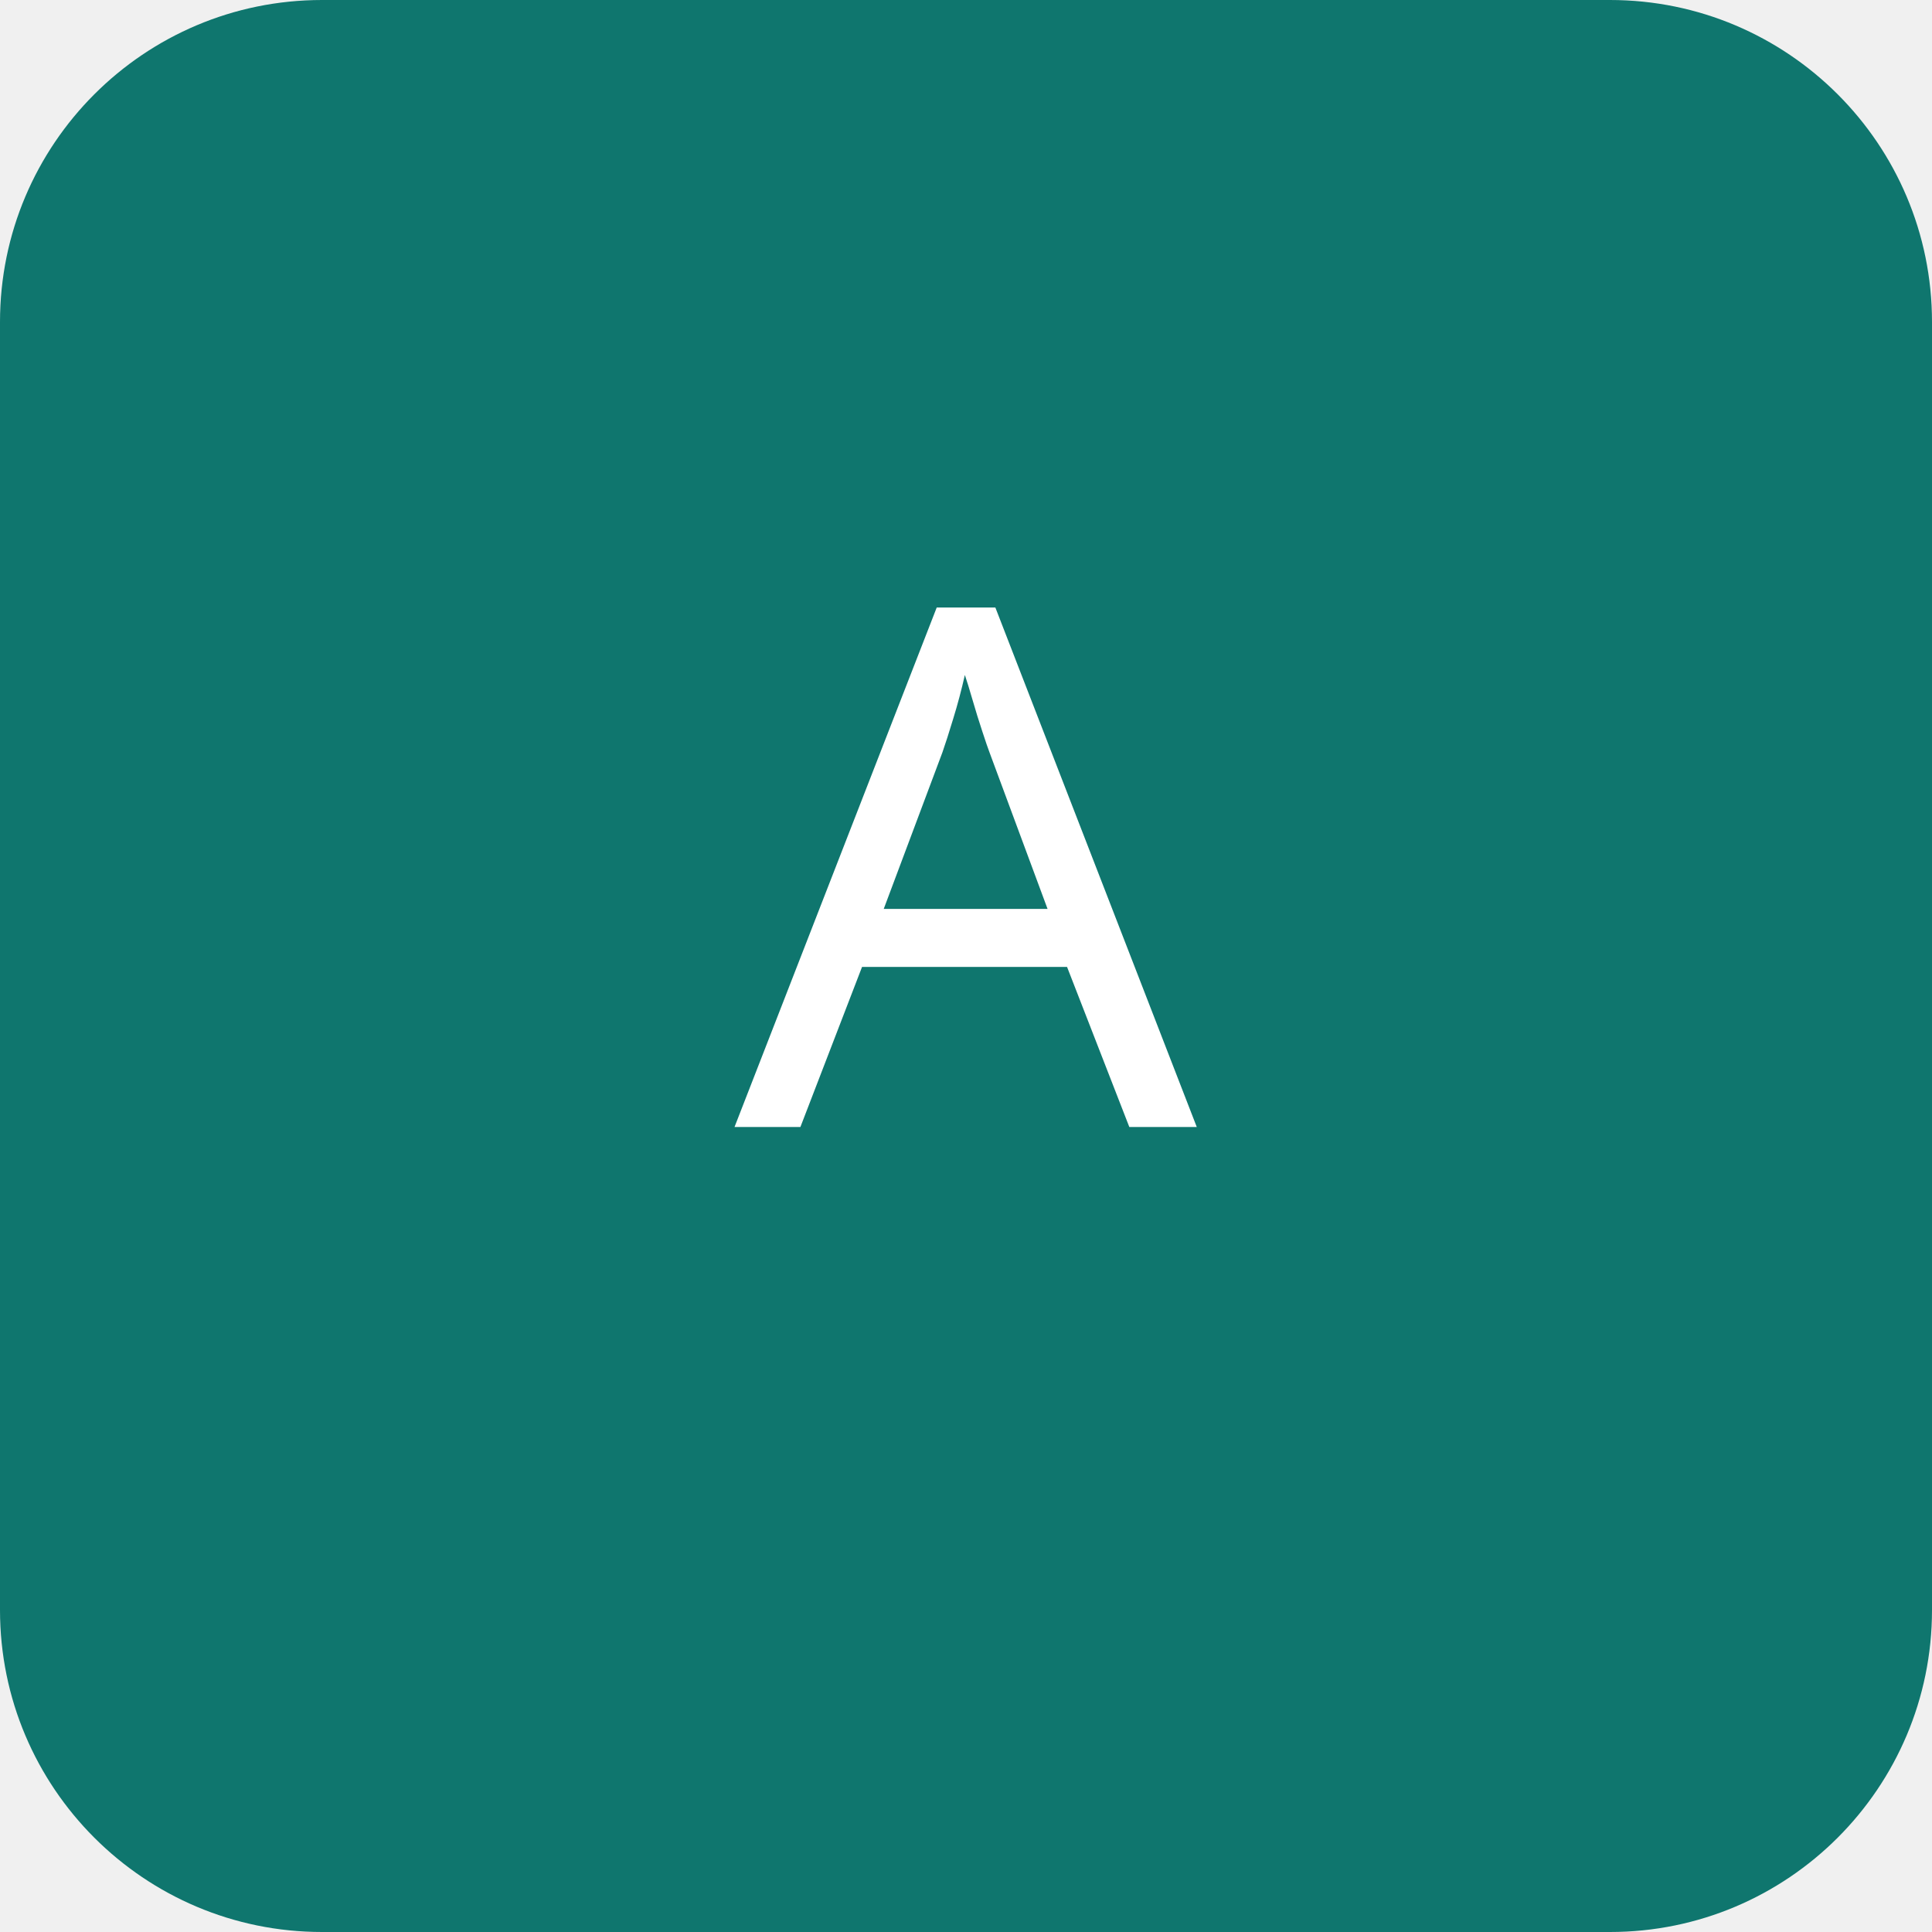
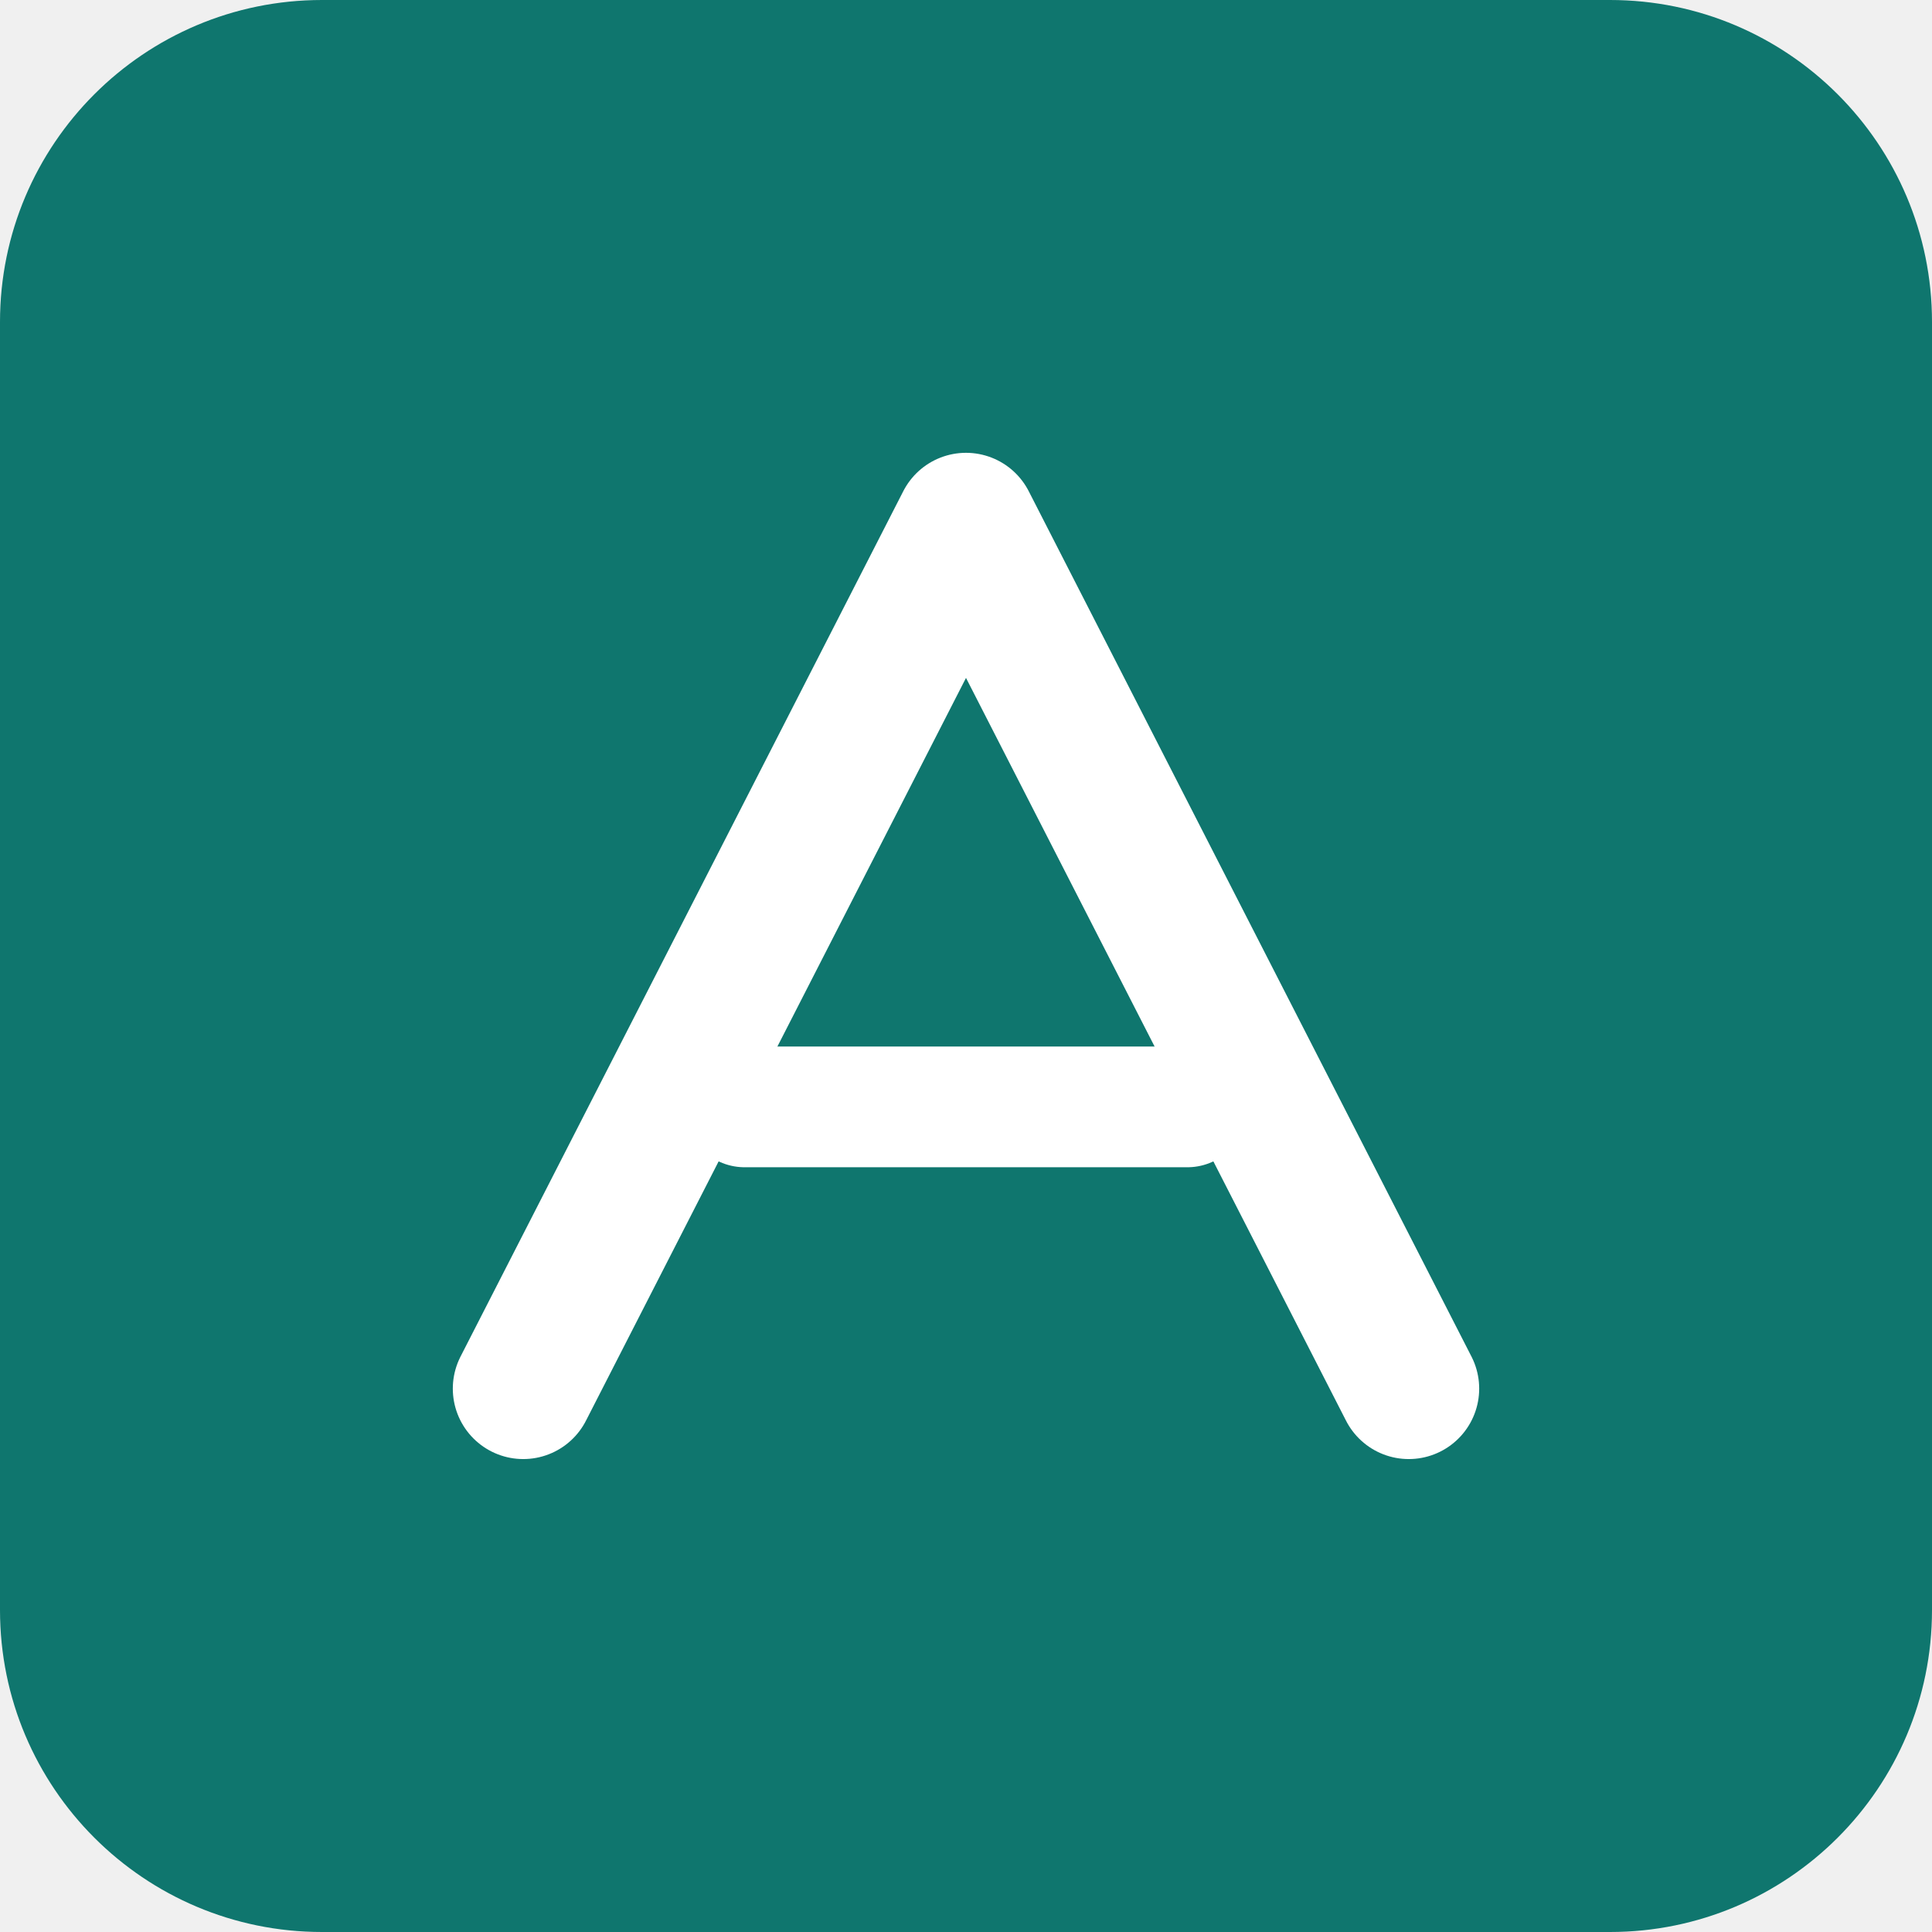
<svg xmlns="http://www.w3.org/2000/svg" viewBox="0 0 192 192" width="192" height="192">
  <rect width="192" height="192" rx="32" fill="#0f766e" />
-   <text x="96" y="112" text-anchor="middle" font-family="sans-serif" font-size="72" fill="#ffffff">A</text>
+   <path d="M52 138 L96 52 L140 138" fill="none" stroke="#ffffff" stroke-width="14" stroke-linecap="round" stroke-linejoin="round" />
+   <path d="M74 110 H118" fill="none" stroke="#ffffff" stroke-width="12" stroke-linecap="round" />
</svg>
